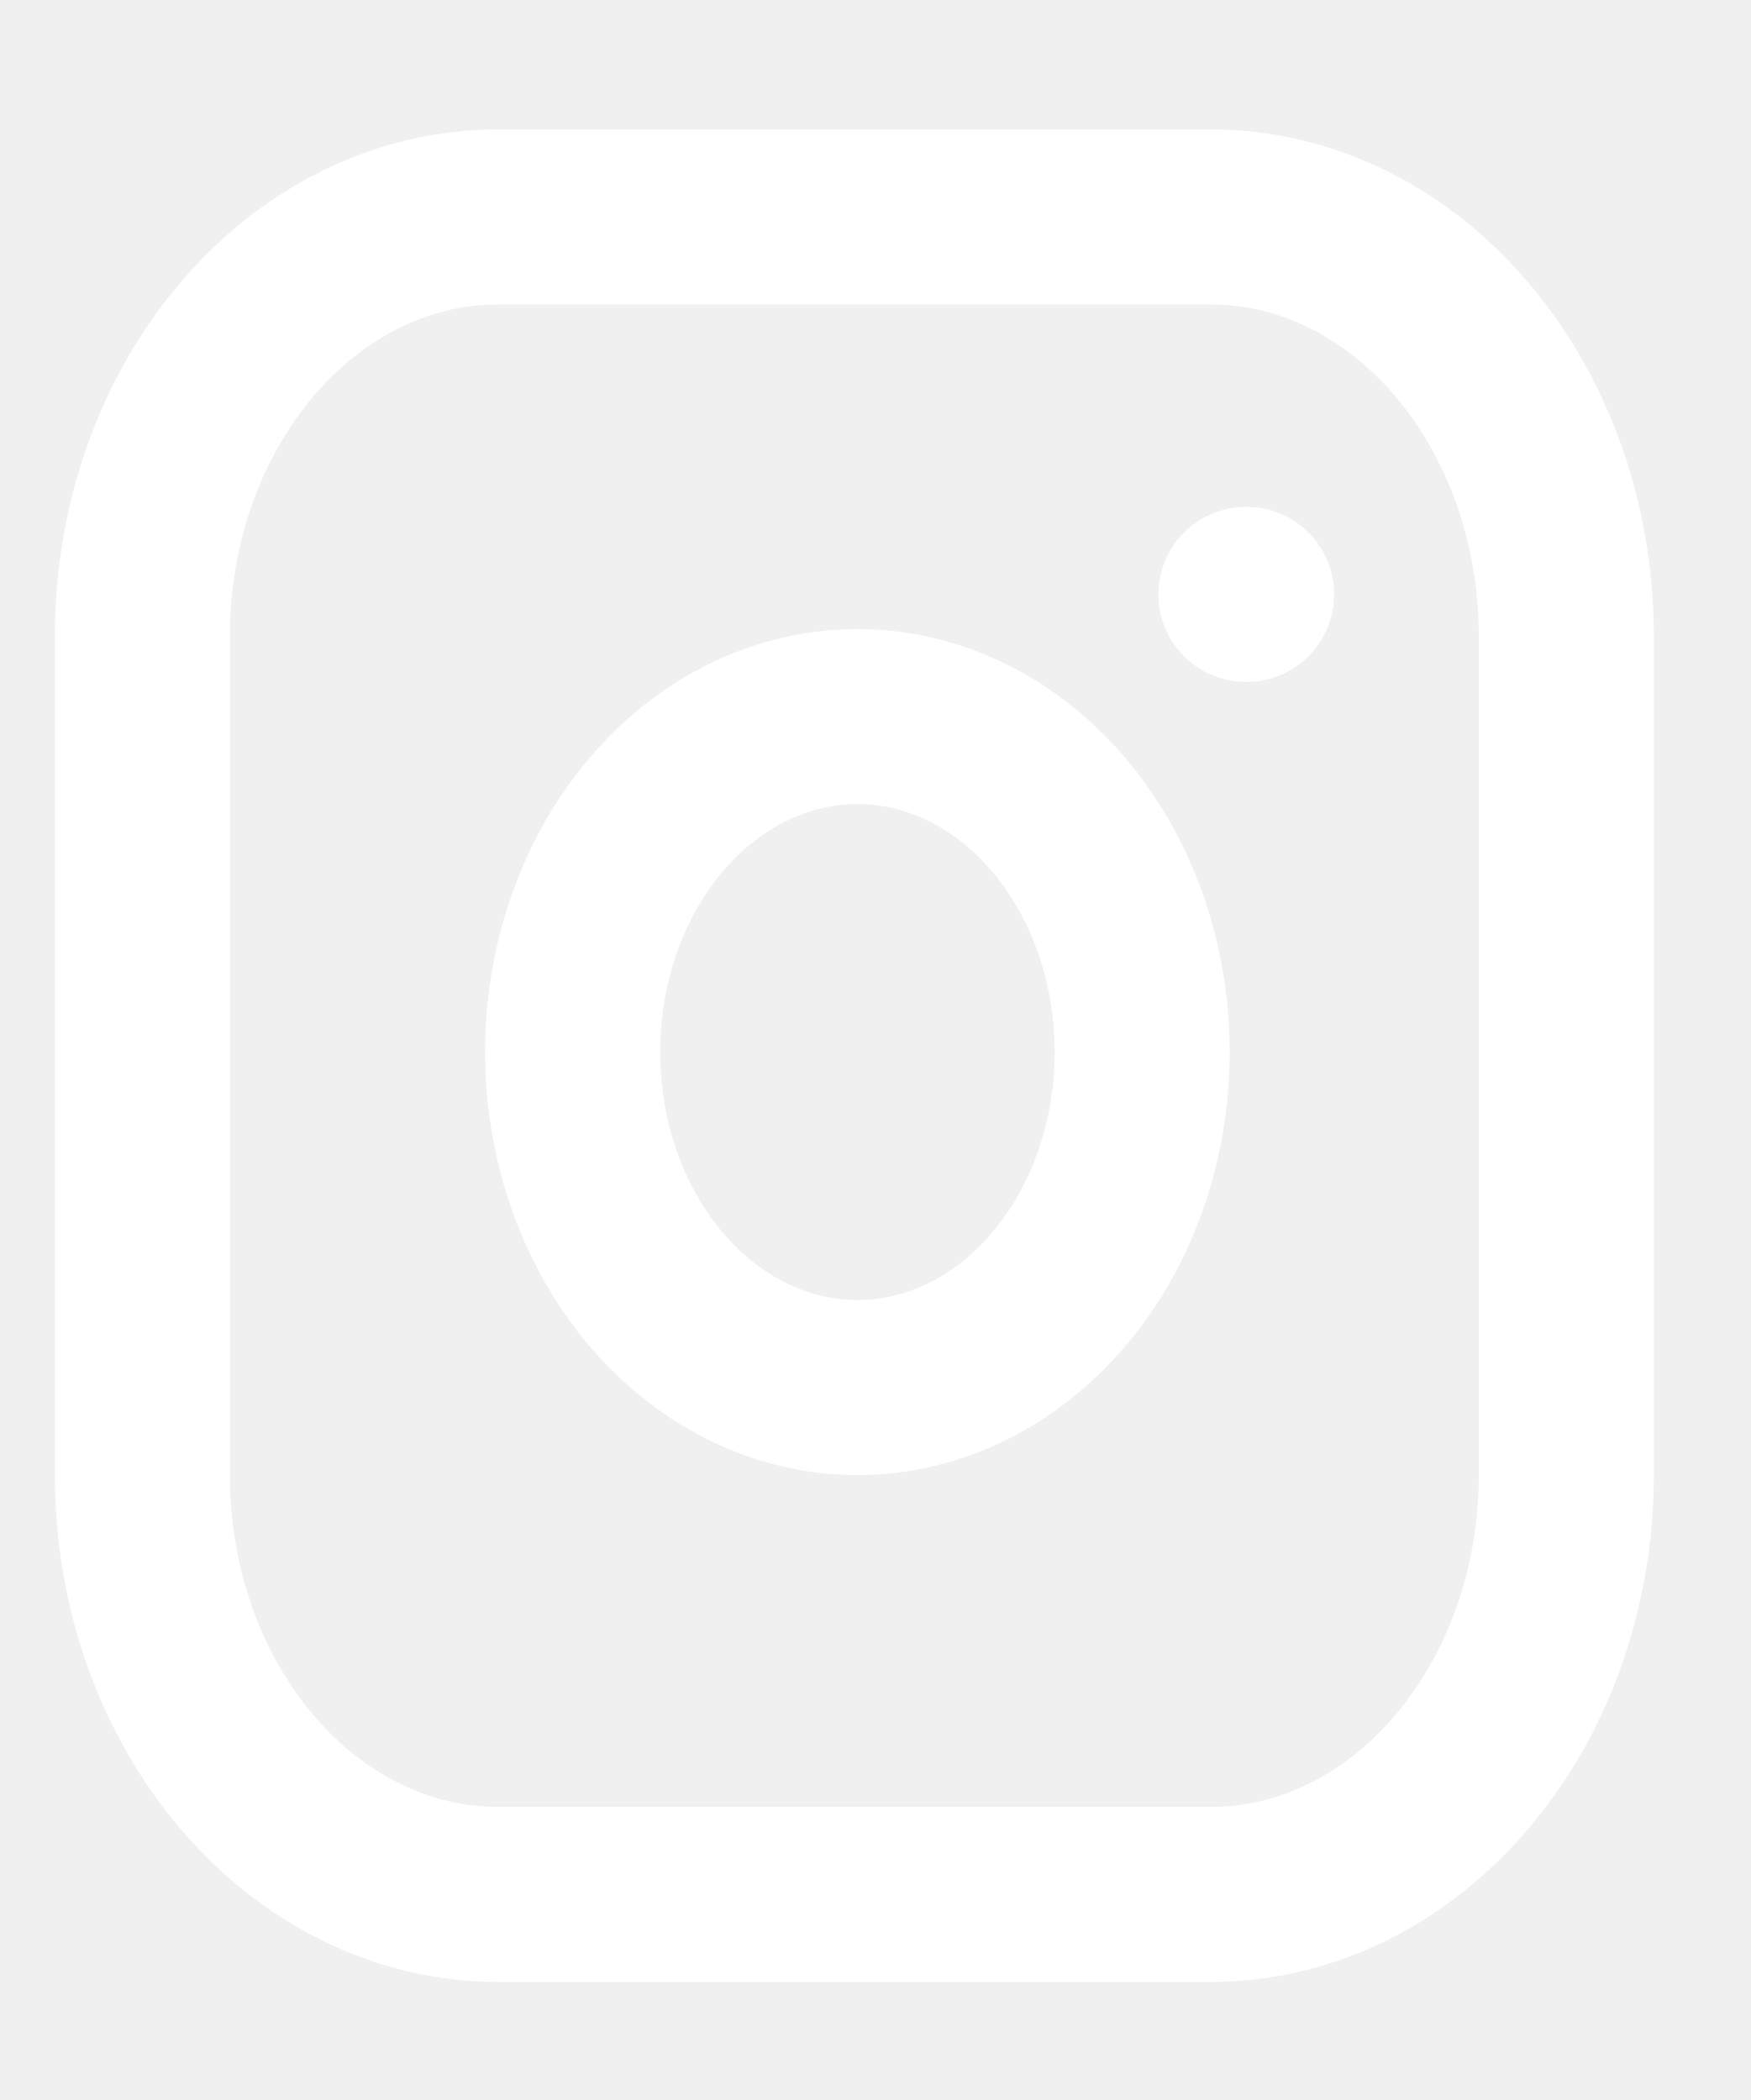
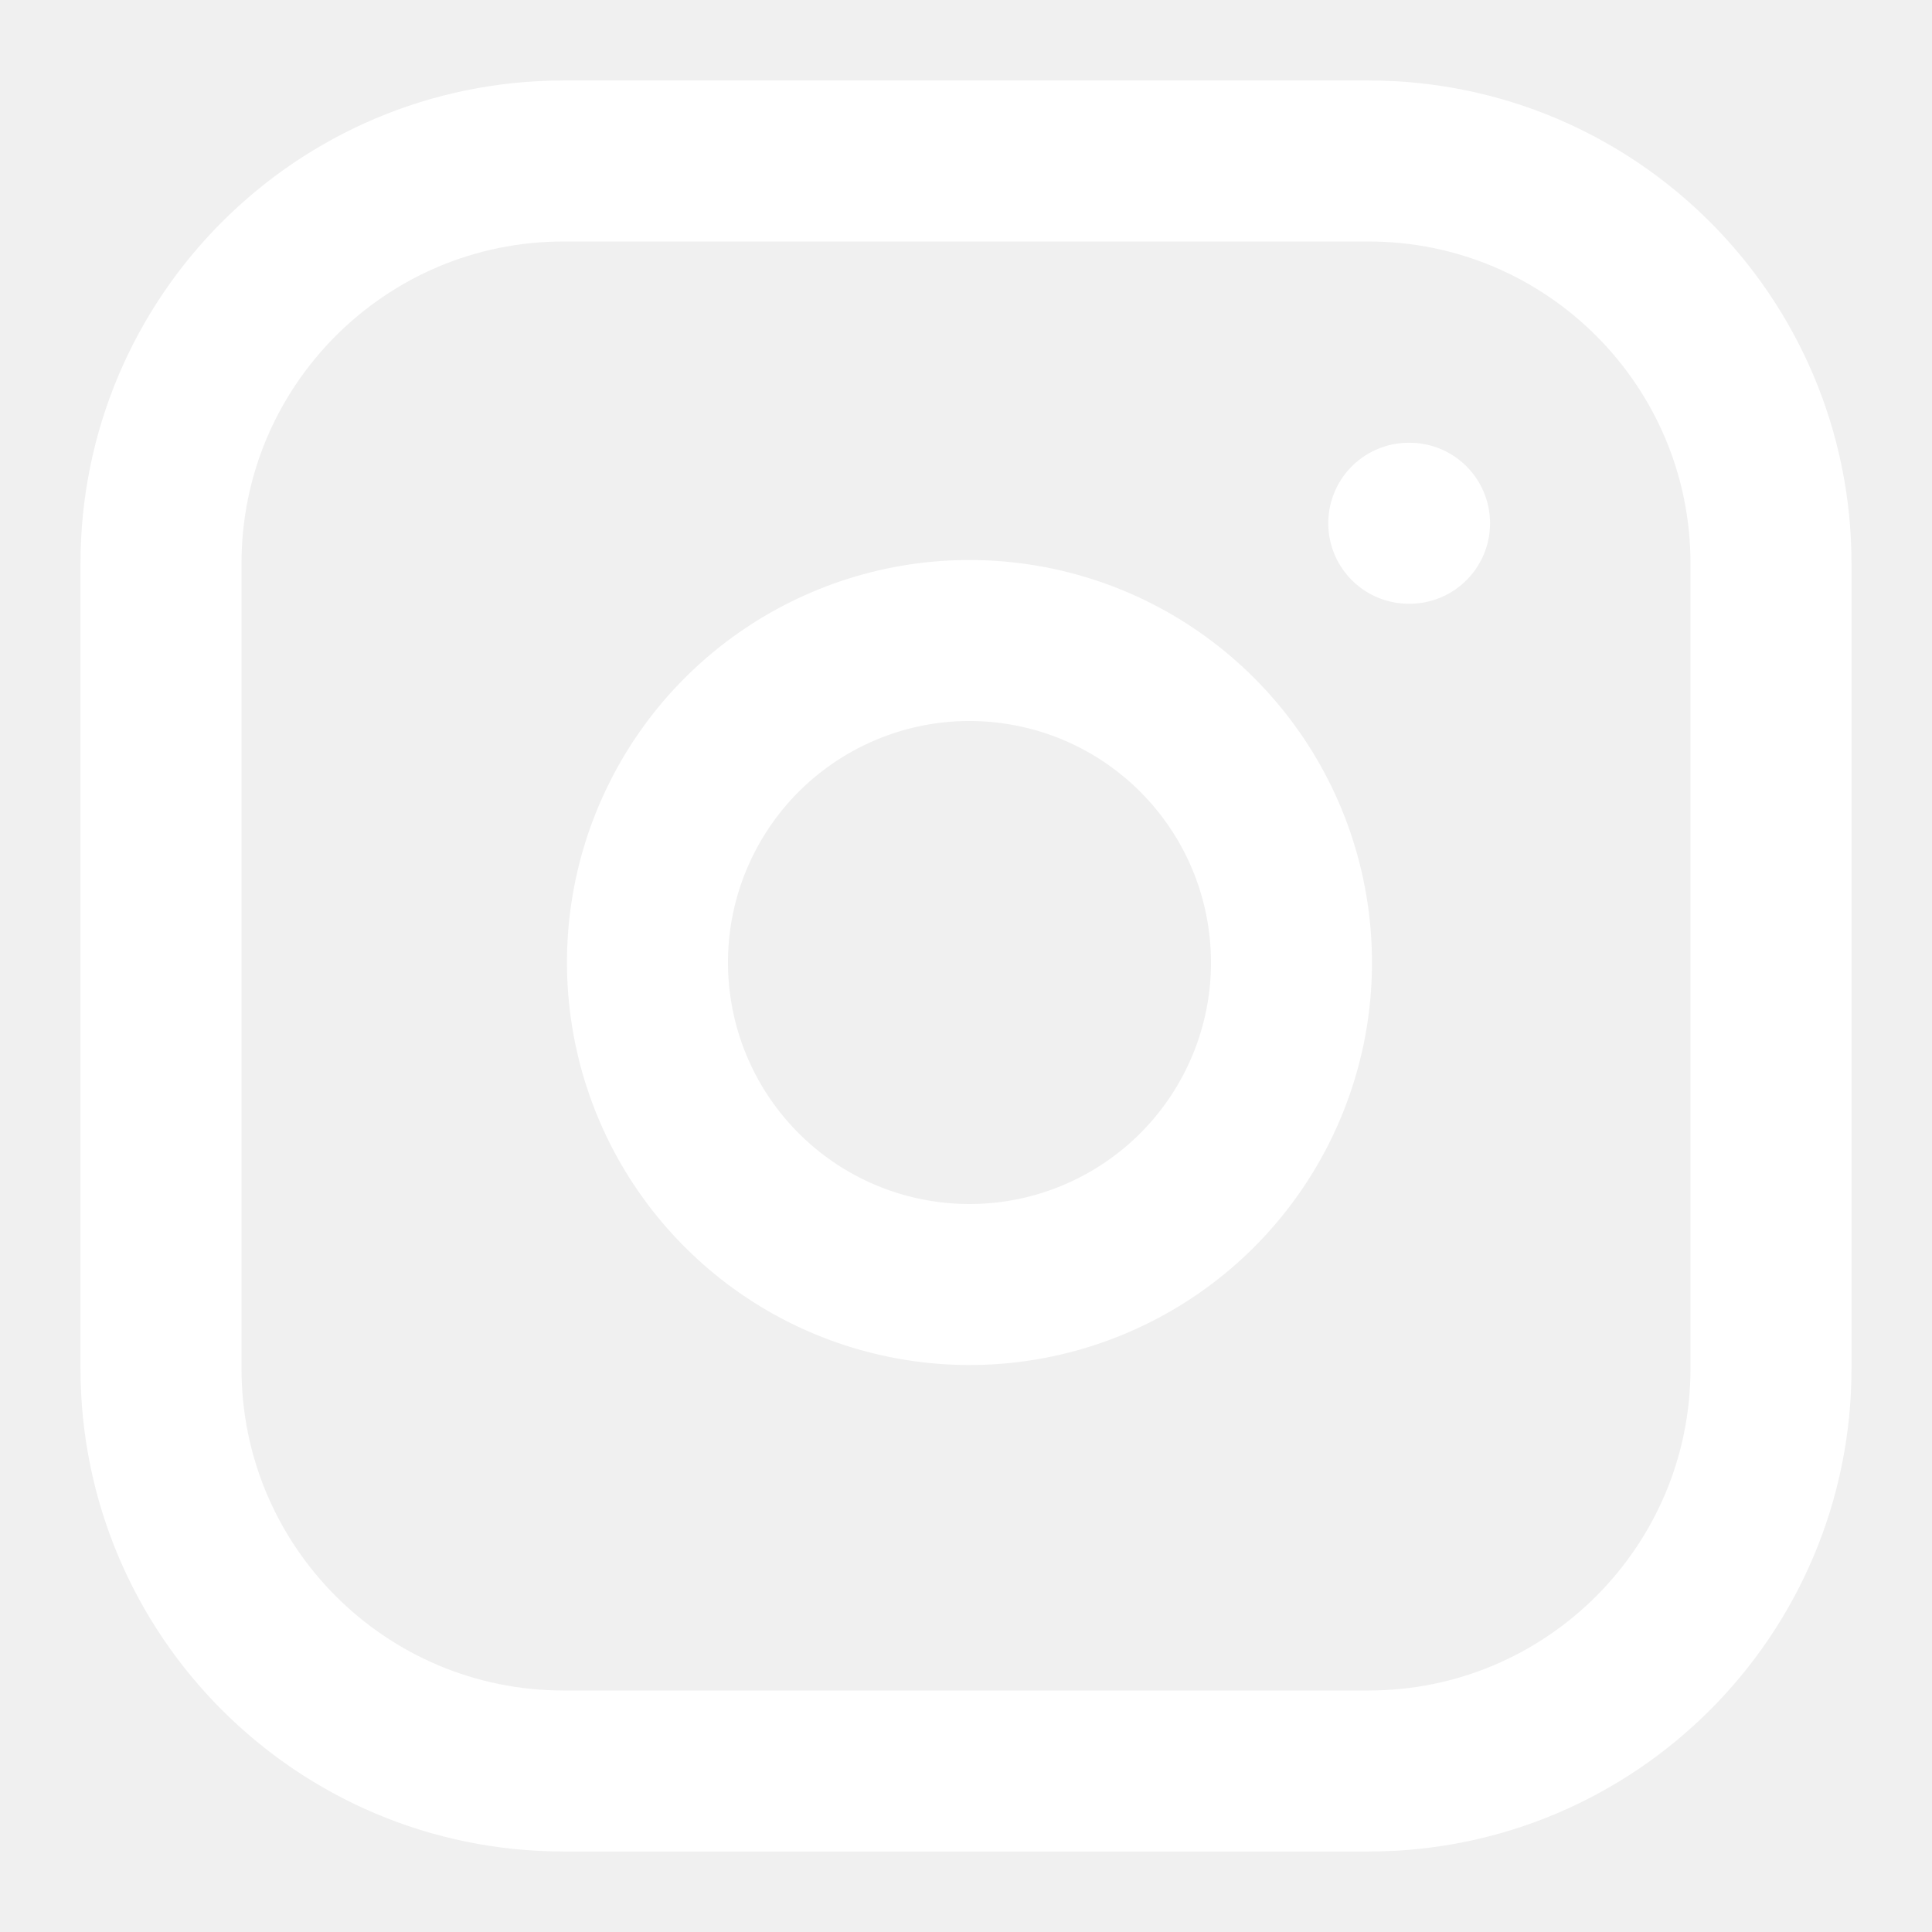
- <svg xmlns="http://www.w3.org/2000/svg" width="20" height="24" viewBox="0 0 20 24" fill="none">
-   <path d="M13.829 2.479H5.694C3.448 2.479 1.627 4.625 1.627 7.272V16.858C1.627 19.505 3.448 21.651 5.694 21.651H13.829C16.075 21.651 17.896 19.505 17.896 16.858V7.272C17.896 4.625 16.075 2.479 13.829 2.479Z" stroke="white" stroke-width="2" stroke-linecap="round" stroke-linejoin="round" />
-   <path d="M13.015 11.461C13.116 12.259 13 13.074 12.685 13.79C12.37 14.505 11.871 15.086 11.259 15.449C10.648 15.811 9.955 15.937 9.28 15.809C8.604 15.681 7.98 15.305 7.496 14.735C7.012 14.165 6.693 13.429 6.584 12.633C6.475 11.837 6.582 11.02 6.89 10.3C7.198 9.579 7.69 8.992 8.298 8.62C8.905 8.249 9.597 8.113 10.274 8.231C10.964 8.351 11.604 8.731 12.097 9.312C12.591 9.894 12.913 10.648 13.015 11.461Z" stroke="white" stroke-width="2" stroke-linecap="round" stroke-linejoin="round" />
-   <path d="M14.235 6.793H14.243" stroke="white" stroke-width="2" stroke-linecap="round" stroke-linejoin="round" />
+ <svg xmlns="http://www.w3.org/2000/svg" width="32" height="32" viewBox="0 0 24 24" fill="none" stroke="#fff" stroke-width="2" stroke-linecap="round" stroke-linejoin="round" class="feather feather-instagram">
+   <rect x="2" y="2" width="20" height="20" rx="5" ry="5" />
+   <path d="M16 11.37A4 4 0 1 1 12.63 8 4 4 0 0 1 16 11.37z" />
+   <line x1="17.5" y1="6.5" x2="17.51" y2="6.5" />
</svg>
